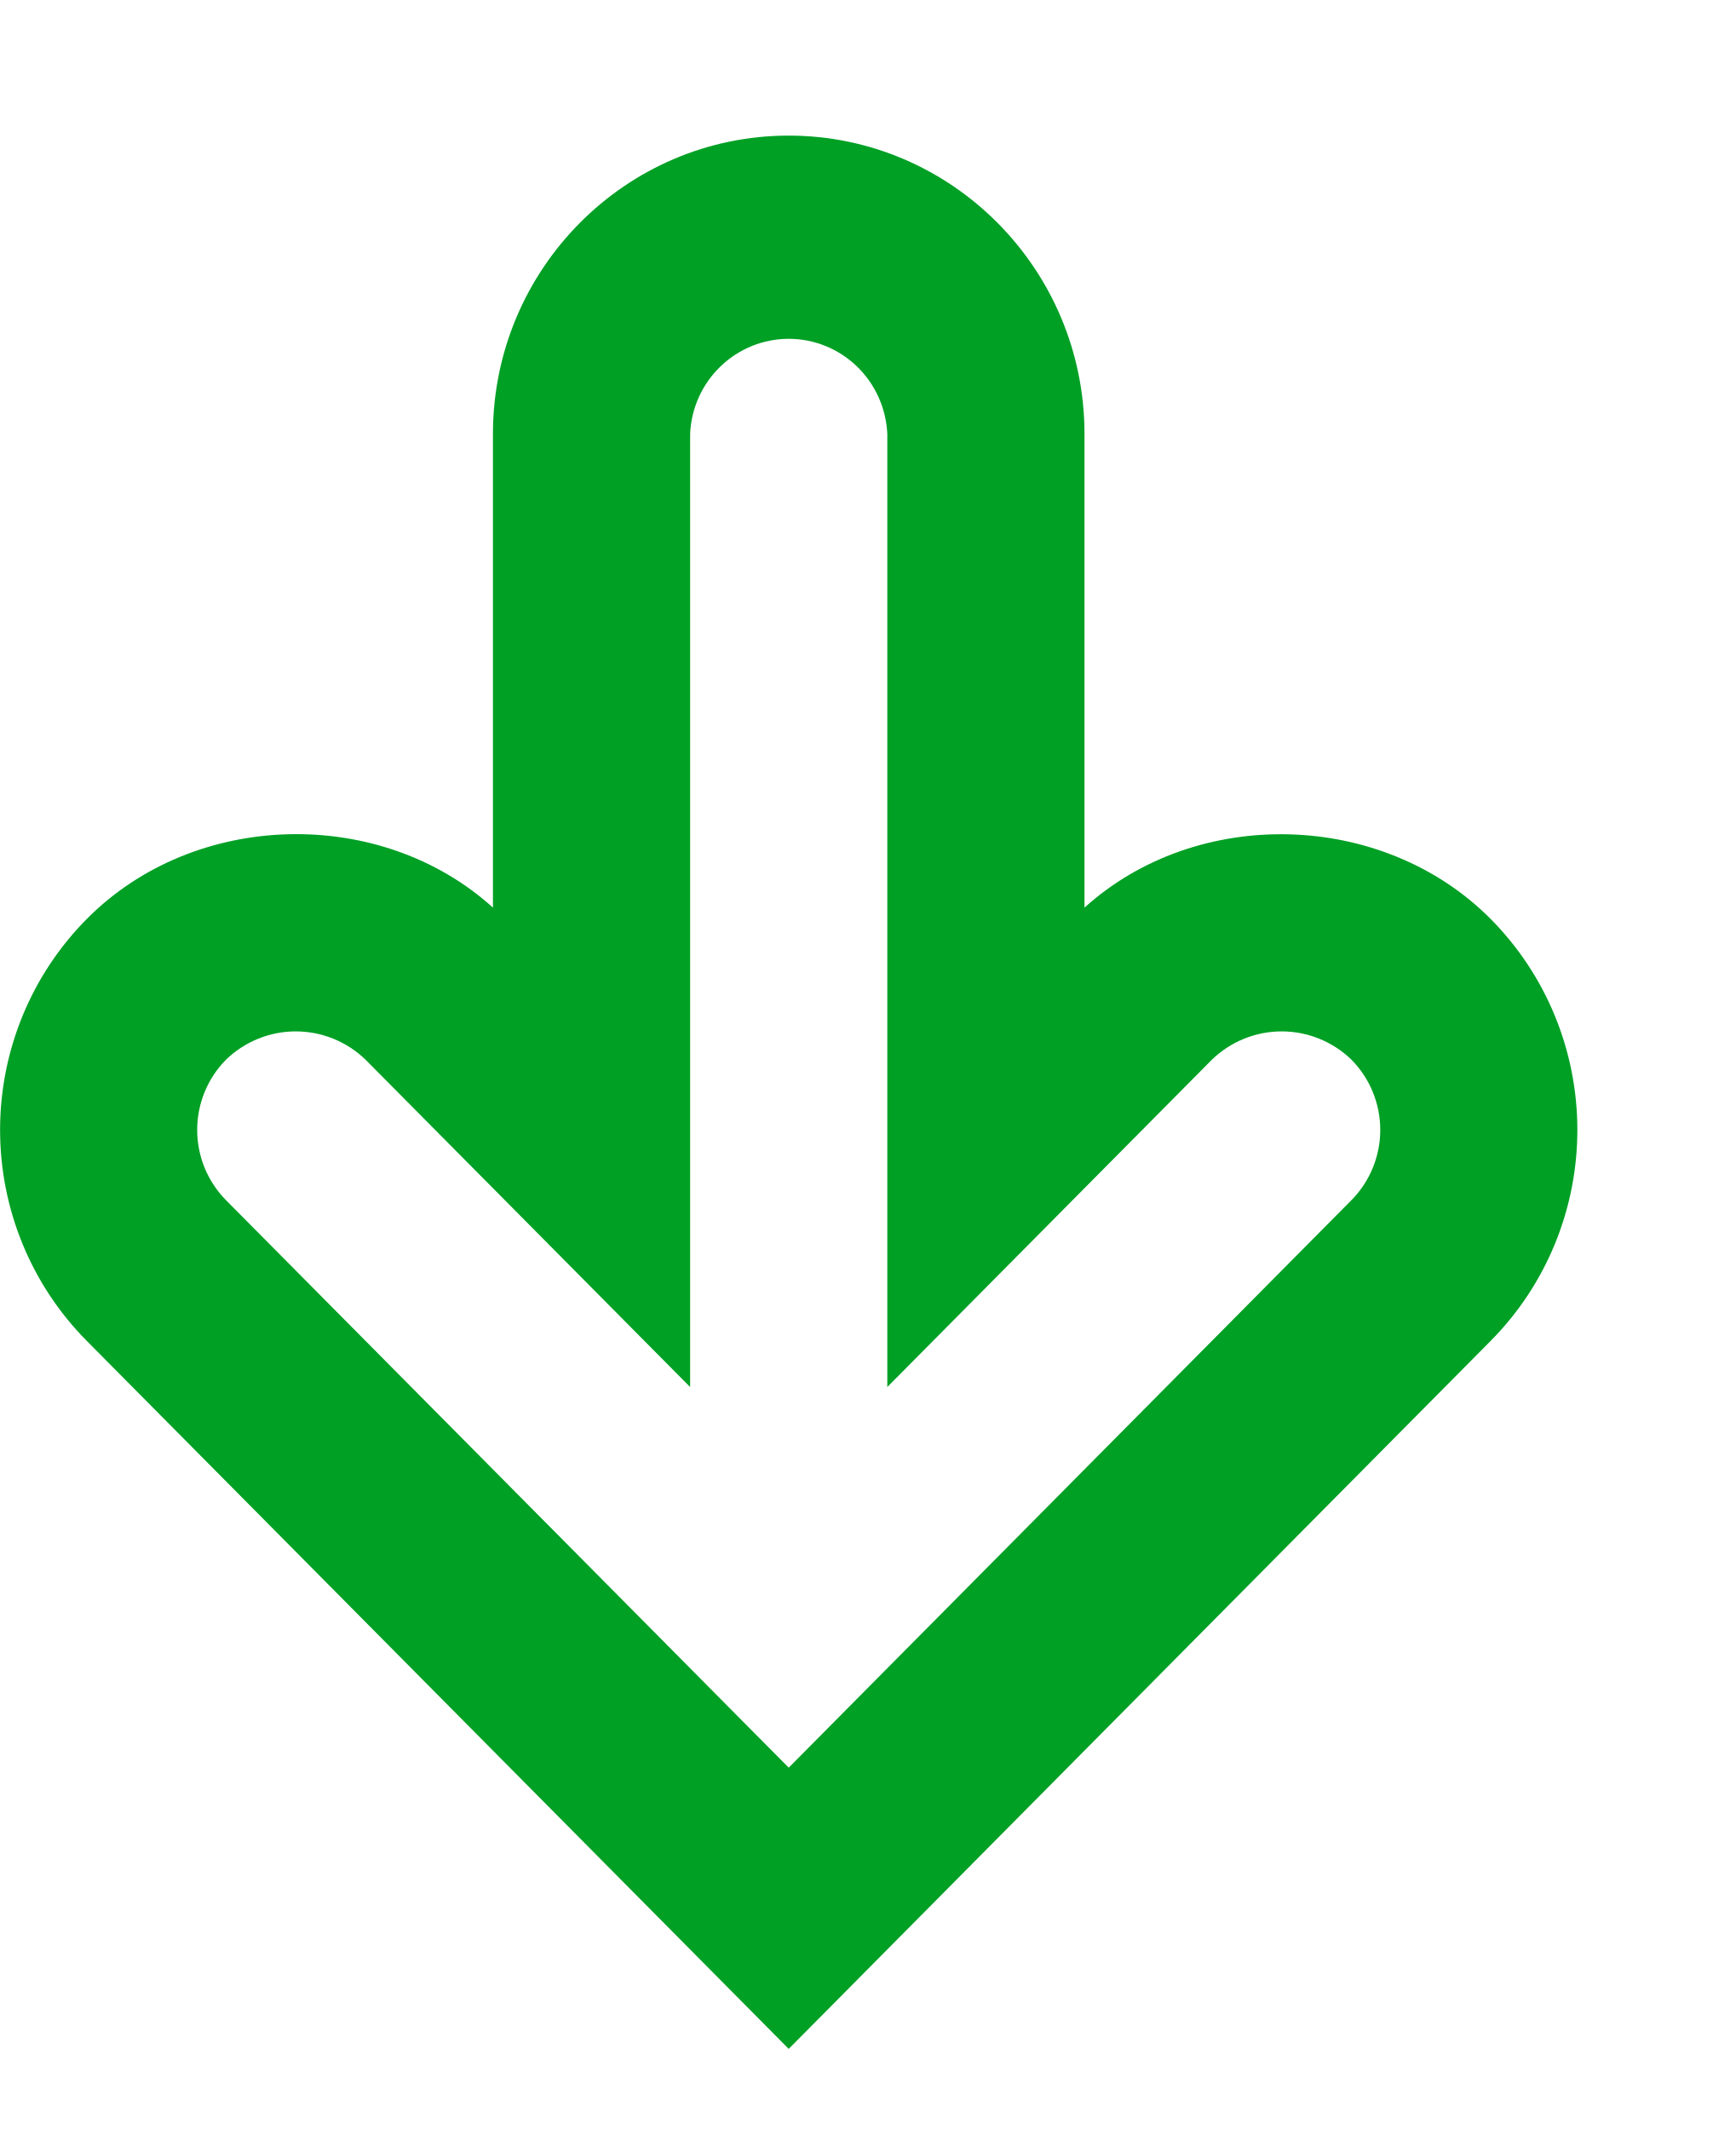
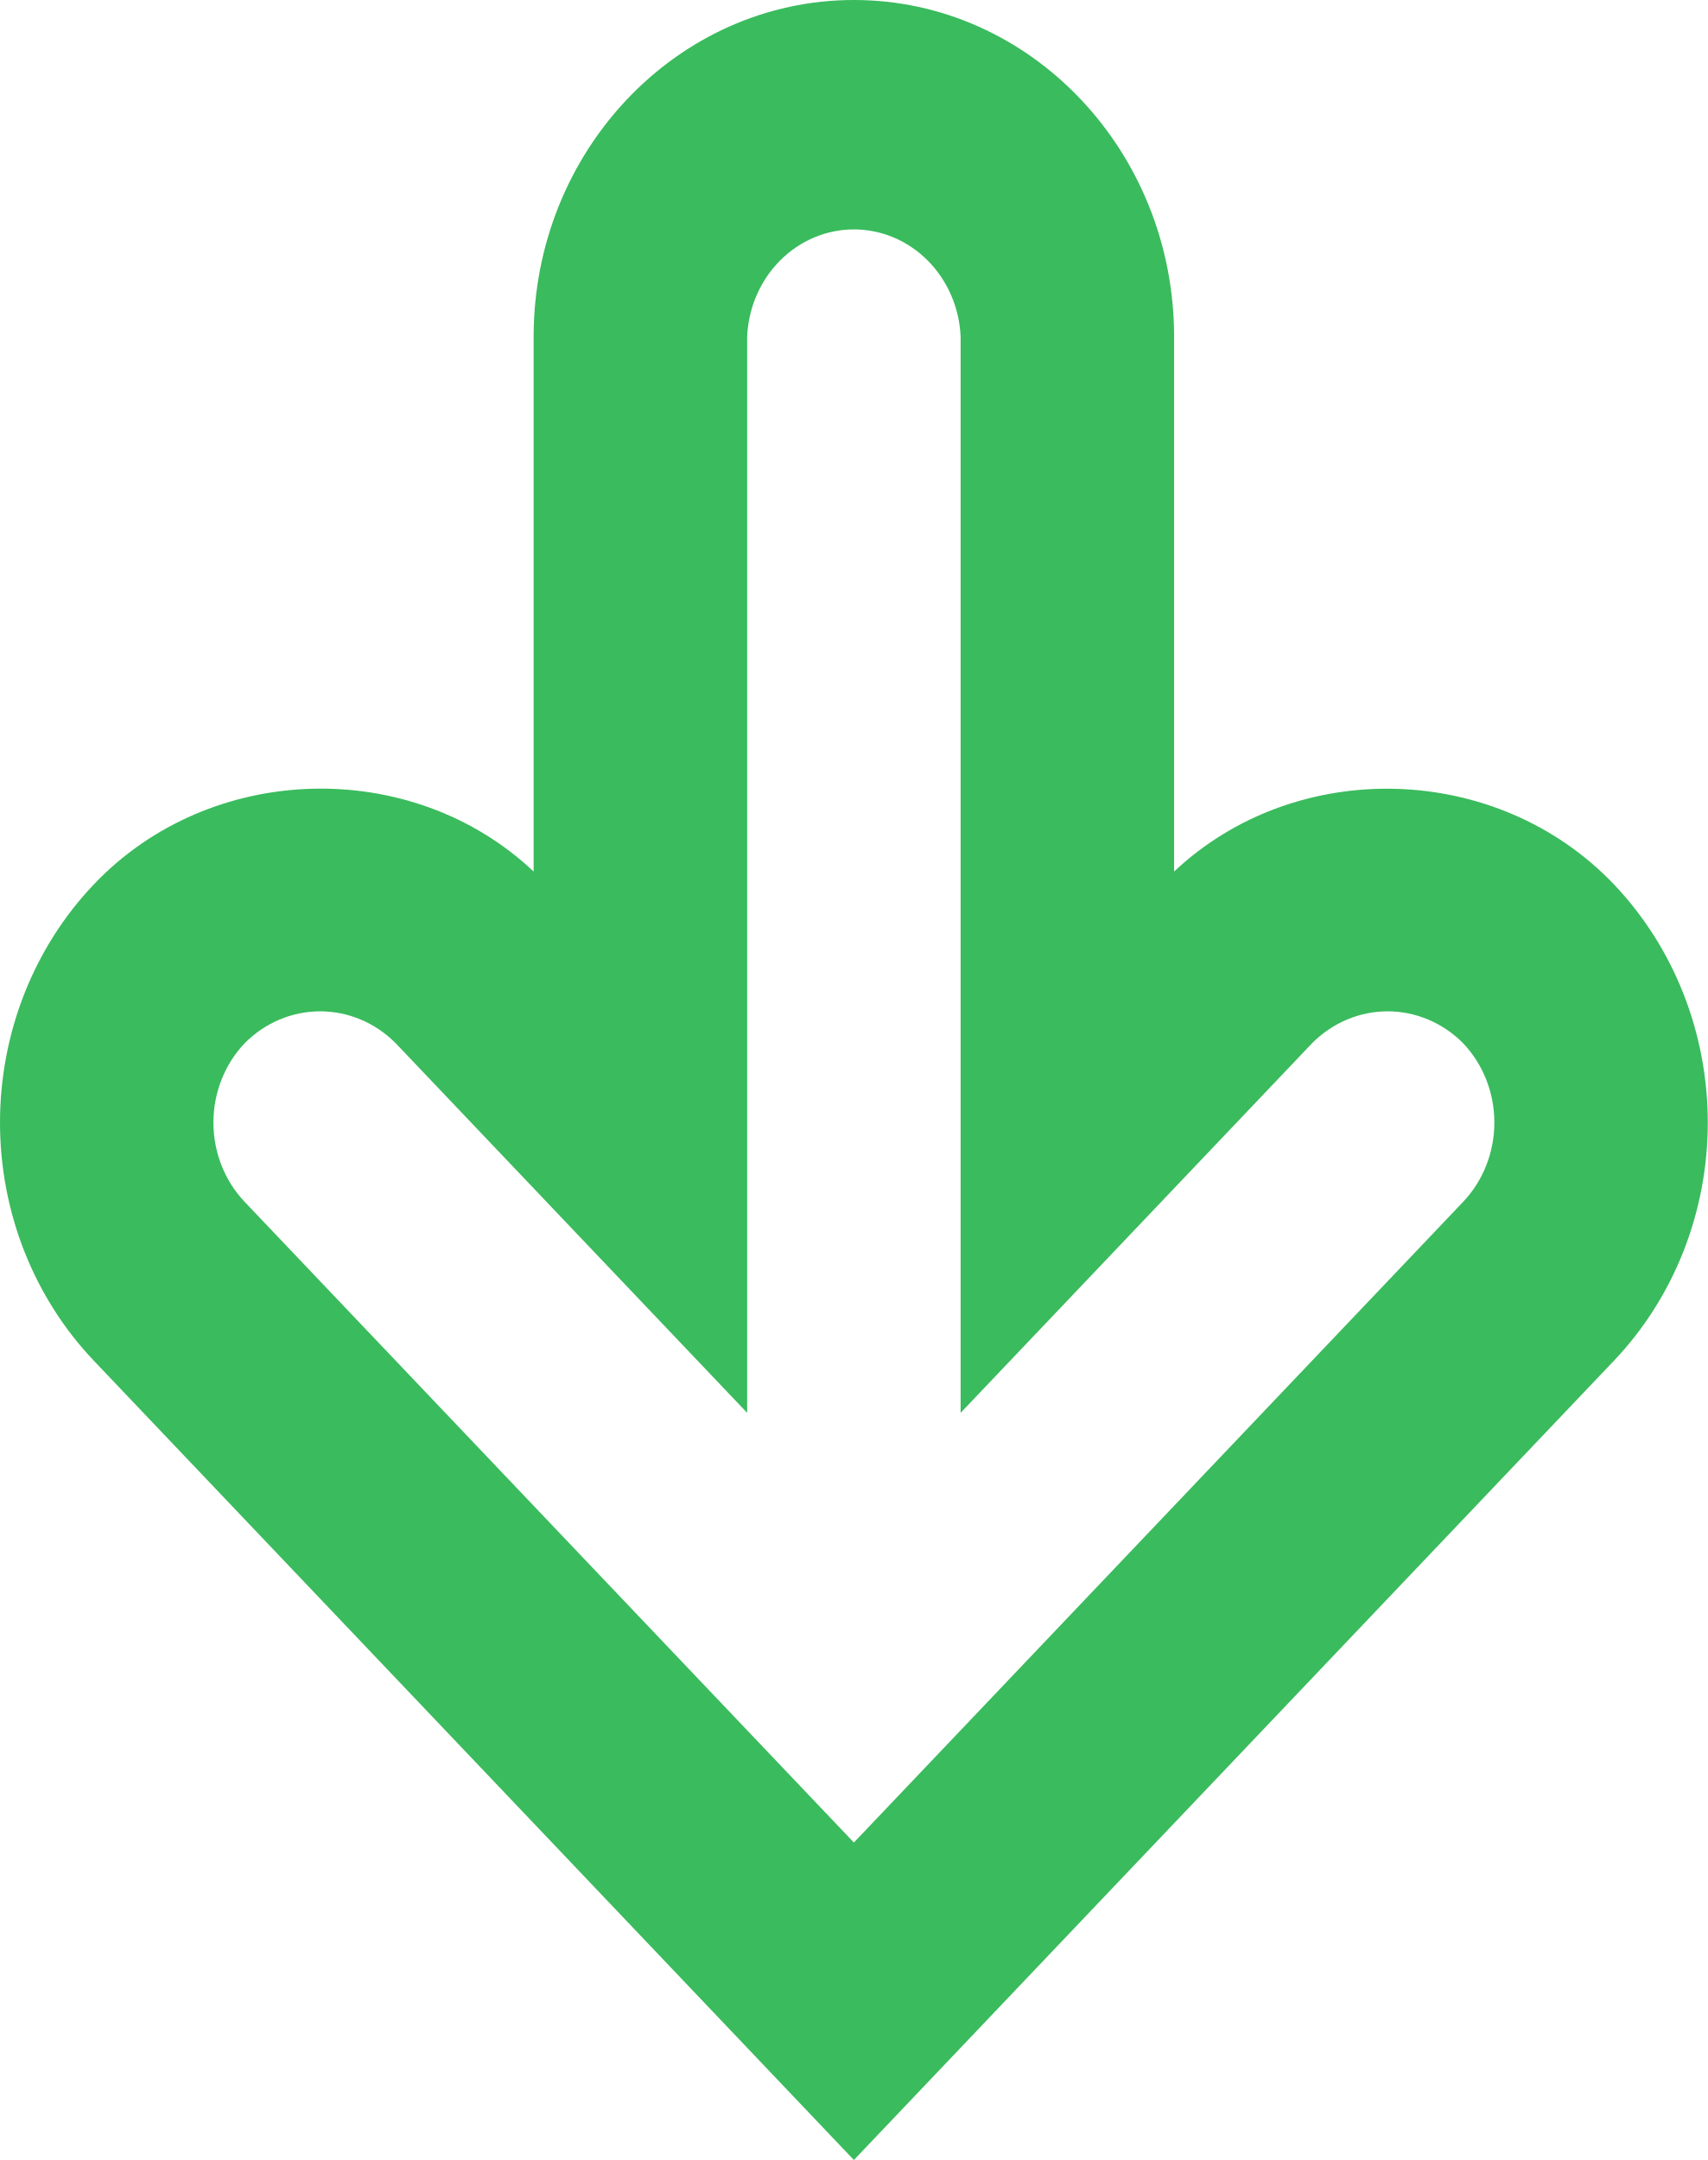
- <svg xmlns="http://www.w3.org/2000/svg" width="22" height="27" viewBox="0 0 22 27" fill="none">
-   <path d="M10 1.719C12.067 1.719 13.75 3.415 13.75 5.5L13.75 11.505C15.179 10.214 17.531 10.271 18.901 11.65C19.604 12.359 19.999 13.32 19.999 14.323C19.999 15.326 19.604 16.287 18.901 16.996L10 25.972L1.099 16.996C0.396 16.287 0.001 15.326 0.001 14.323C0.001 13.32 0.396 12.359 1.099 11.65C2.466 10.269 4.822 10.213 6.25 11.505V5.5C6.25 3.415 7.932 1.719 10 1.719ZM11.25 17.582V5.5C11.235 5.175 11.097 4.869 10.865 4.645C10.632 4.42 10.322 4.295 10 4.295C9.678 4.295 9.368 4.42 9.135 4.645C8.902 4.869 8.764 5.175 8.75 5.5V17.582L4.634 13.432C4.396 13.202 4.079 13.074 3.75 13.074C3.421 13.074 3.104 13.202 2.866 13.432C2.632 13.668 2.5 13.989 2.5 14.323C2.5 14.657 2.632 14.978 2.866 15.214L10 22.407L17.134 15.214C17.368 14.978 17.5 14.657 17.5 14.323C17.5 13.989 17.368 13.668 17.134 13.432C16.896 13.202 16.579 13.074 16.25 13.074C15.921 13.074 15.604 13.202 15.366 13.432L11.25 17.582Z" fill="#00A025" />
+ <svg xmlns="http://www.w3.org/2000/svg" width="34" height="43" viewBox="0 0 34 43" fill="none">
+   <path d="M17 -1.67245e-06C20.515 -1.67245e-06 23.375 3.008 23.375 6.704L23.375 17.35C25.805 15.062 29.804 15.162 32.133 17.607C33.329 18.864 34 20.569 34 22.347C34 24.125 33.329 25.829 32.133 27.087L17 43L1.867 27.087C0.671 25.829 2.18191e-07 24.125 2.18191e-07 22.347C2.18191e-07 20.569 0.671 18.864 1.867 17.607C4.192 15.16 8.198 15.06 10.624 17.35V6.704C10.624 3.008 13.485 -1.67245e-06 17 -1.67245e-06ZM19.125 28.126L19.125 6.704C19.101 6.129 18.866 5.585 18.47 5.187C18.074 4.789 17.548 4.567 17 4.567C16.452 4.567 15.926 4.789 15.53 5.187C15.134 5.585 14.899 6.129 14.875 6.704V28.126L7.877 20.767C7.472 20.36 6.934 20.133 6.374 20.133C5.814 20.133 5.276 20.36 4.872 20.767C4.473 21.186 4.249 21.754 4.249 22.347C4.249 22.939 4.473 23.508 4.872 23.927L17 36.68L29.128 23.927C29.527 23.508 29.751 22.939 29.751 22.347C29.751 21.754 29.527 21.186 29.128 20.767C28.724 20.36 28.186 20.133 27.626 20.133C27.066 20.133 26.528 20.36 26.123 20.767L19.125 28.126Z" fill="#3ABB5D" />
</svg>
